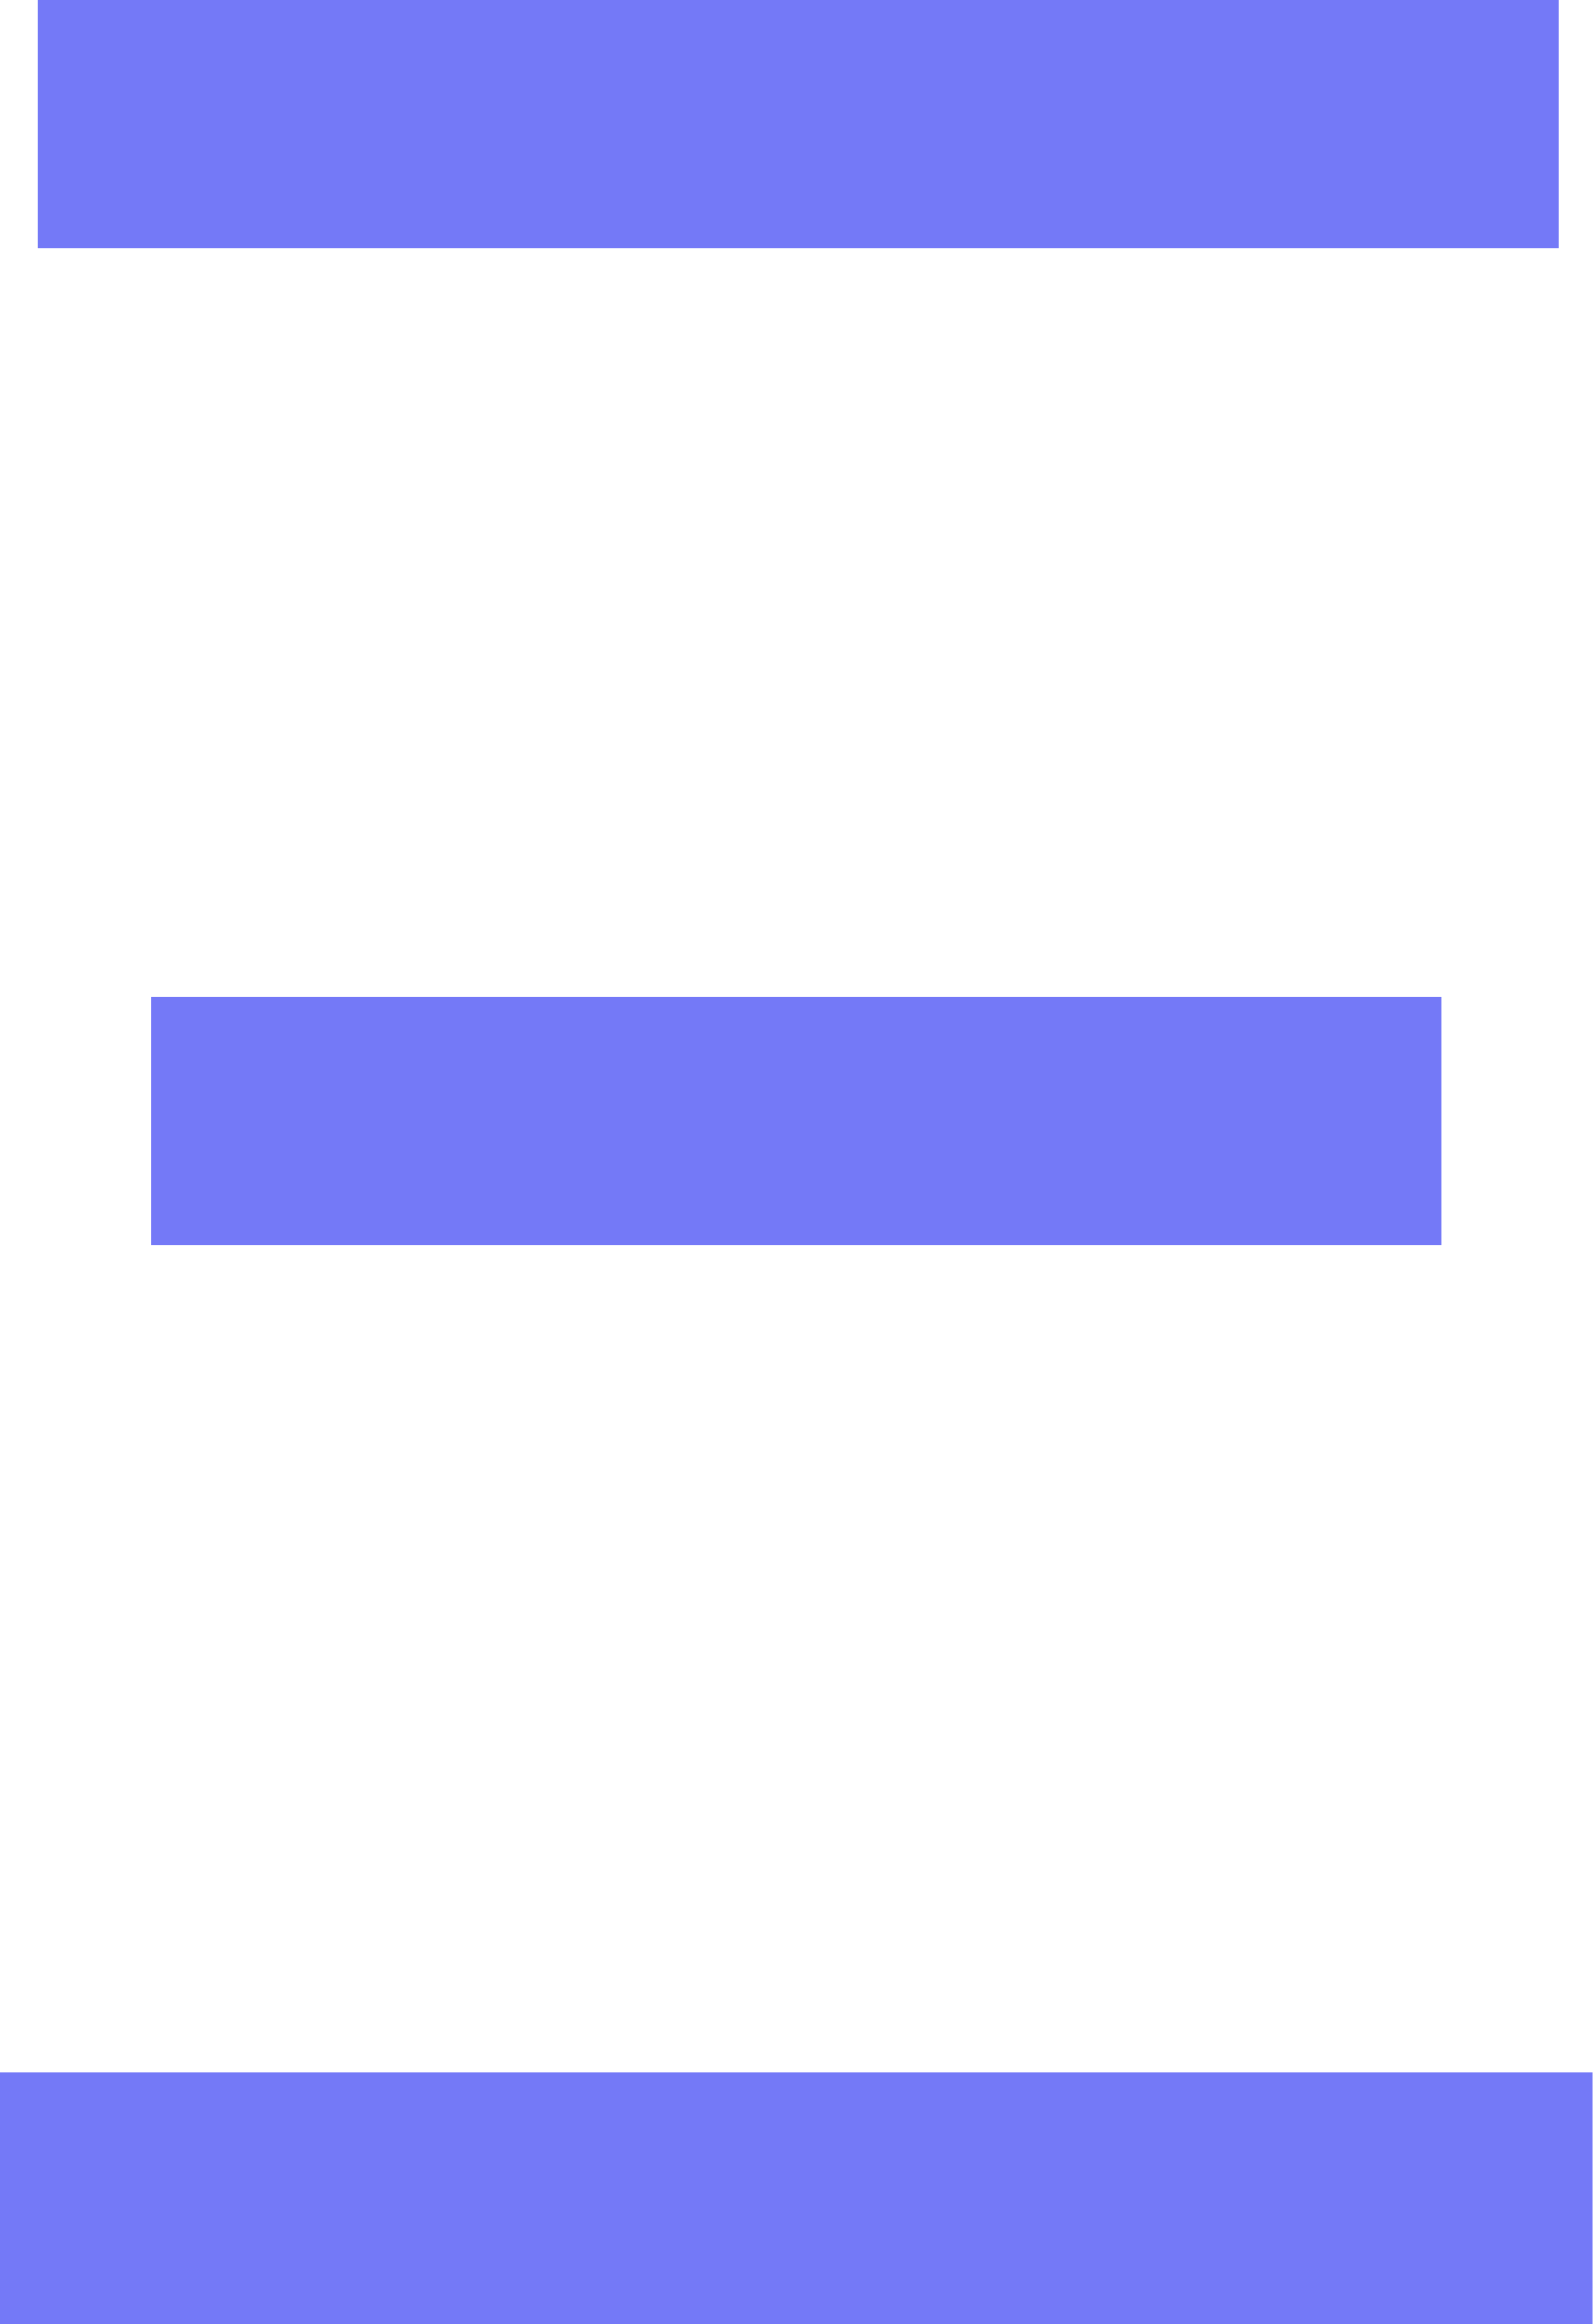
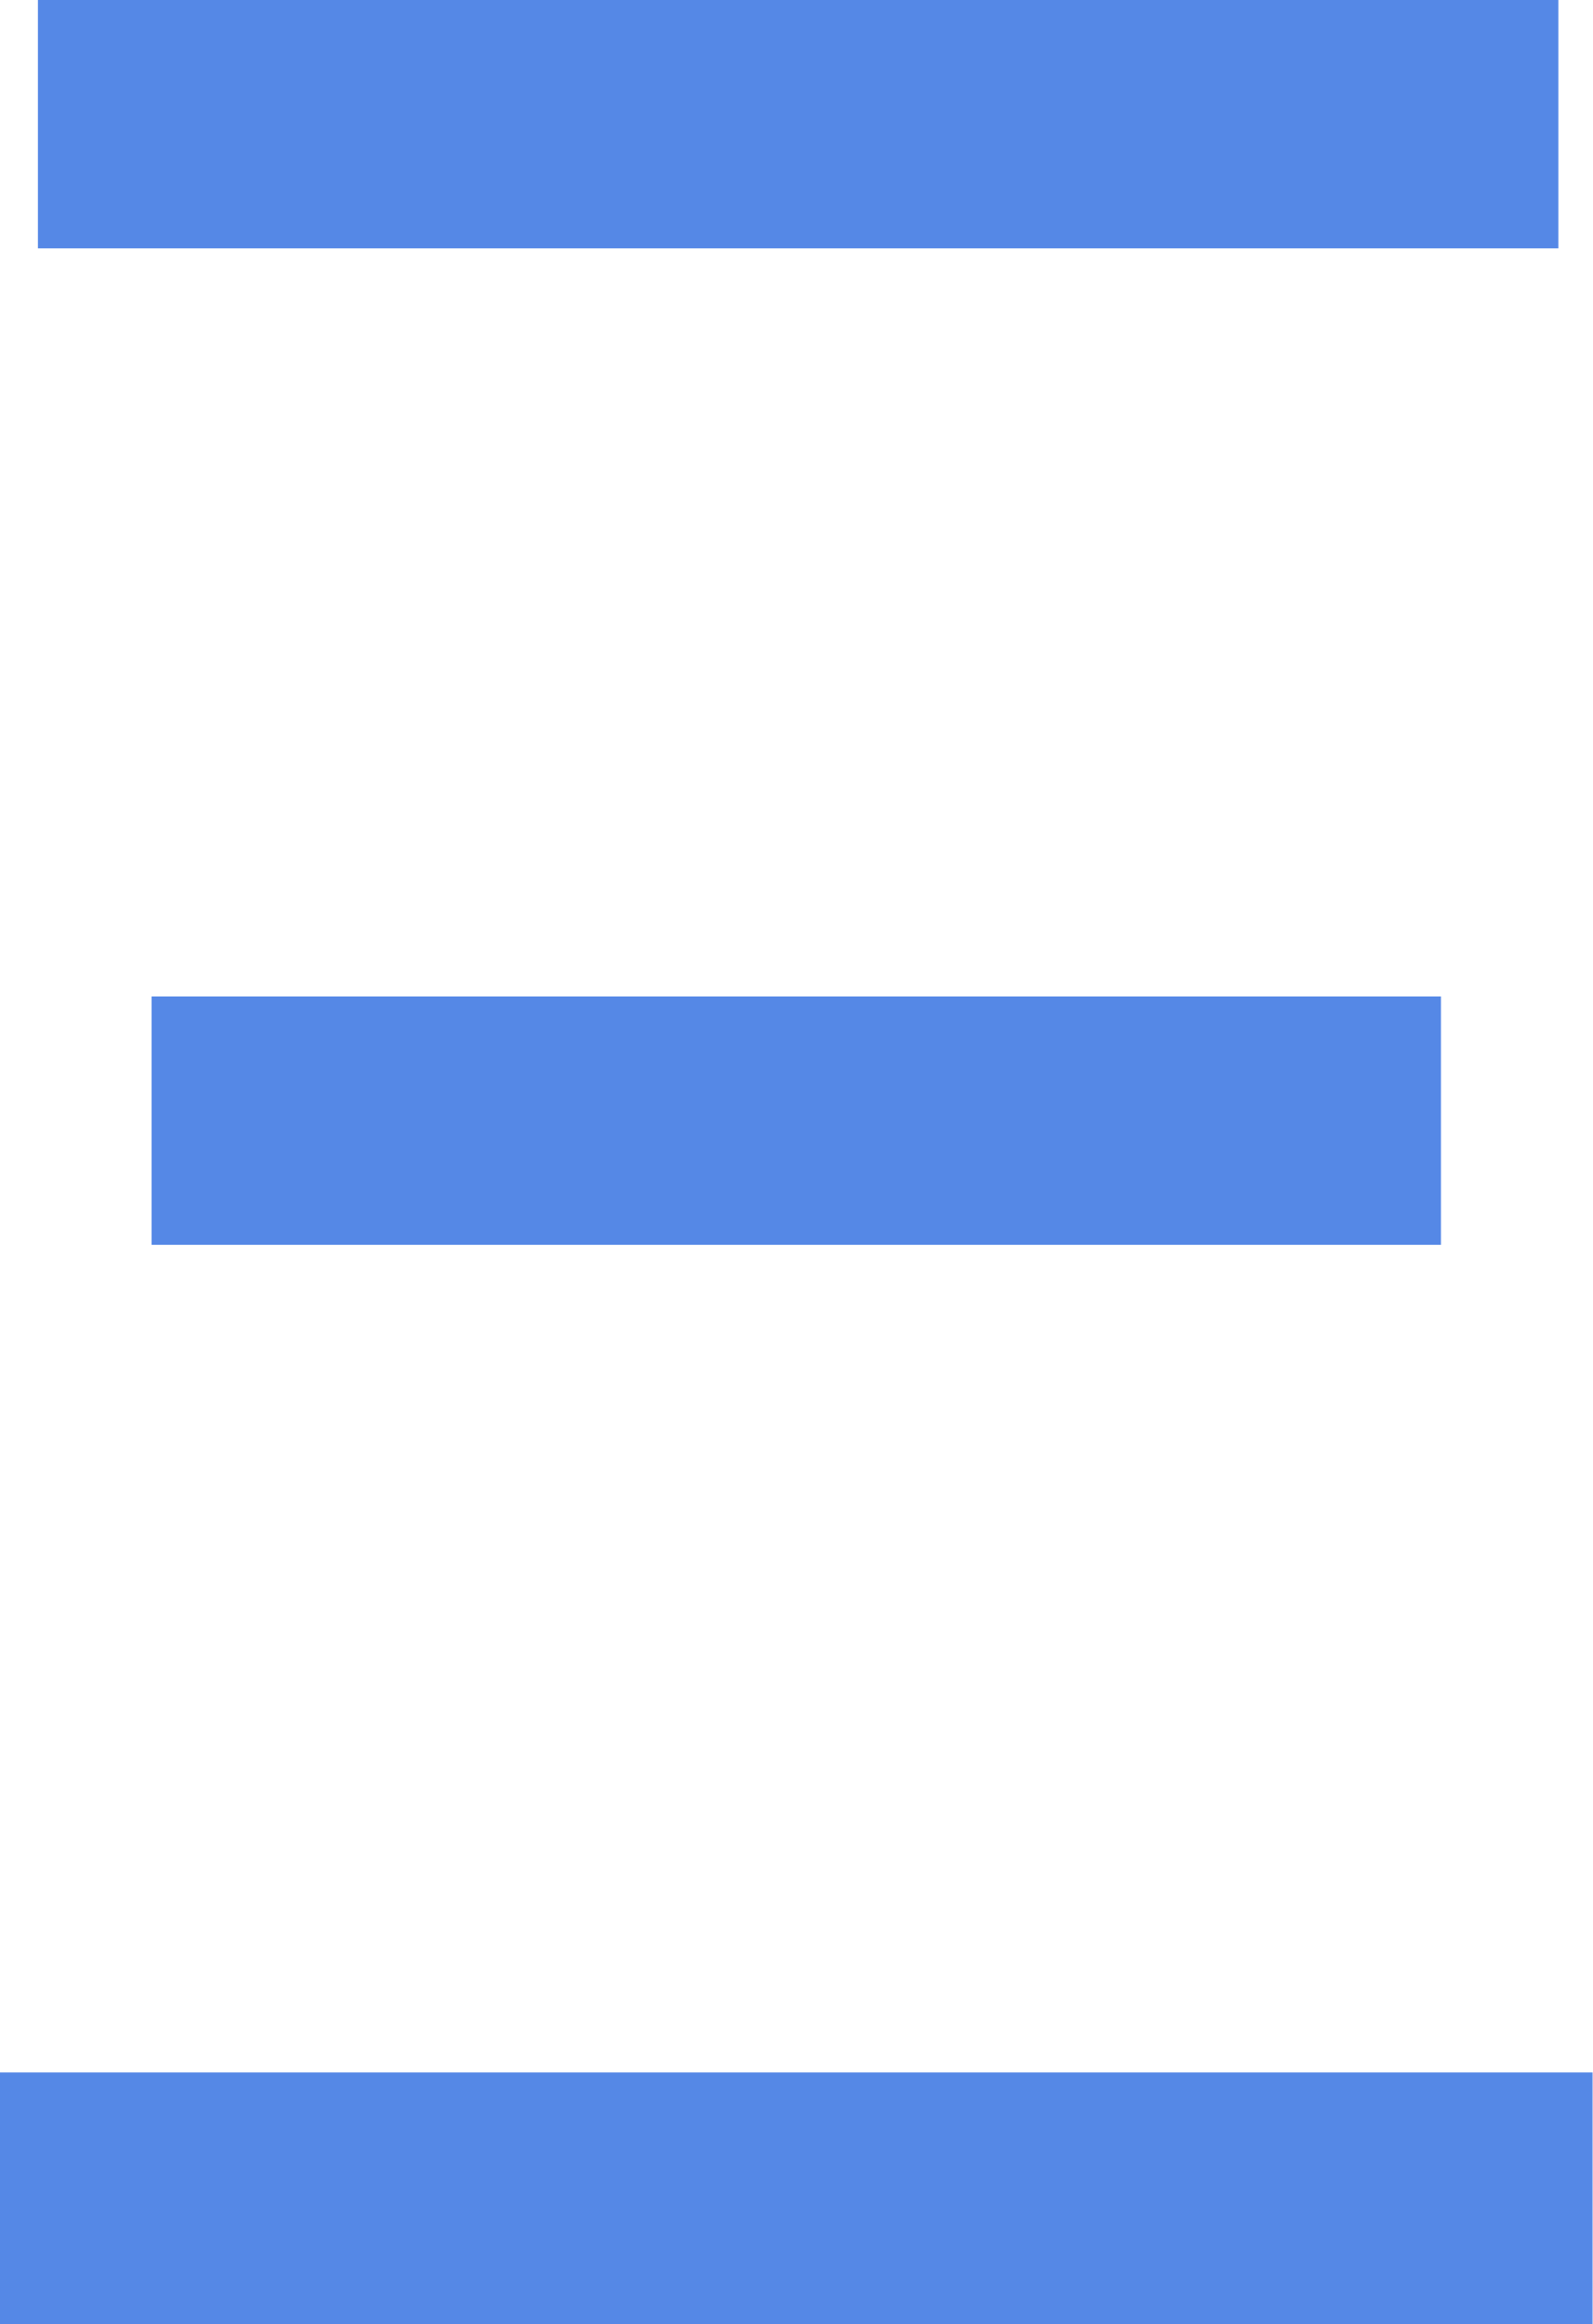
<svg xmlns="http://www.w3.org/2000/svg" viewBox="0 0 6.471 9.441">
  <defs>
    <style>
      .cls-1 {
-         fill: #7479f7;
+         fill: #5588e6;
      }
    </style>
  </defs>
  <g id="Capa_2" data-name="Capa 2">
    <g id="Capa_1-2" data-name="Capa 1">
      <path class="cls-1" d="M6.471,8.419V9.441H0V8.419ZM6.332,0V1.009H.154V0ZM5.855,4.048V5.057H.616V4.048Z" />
    </g>
  </g>
</svg>
